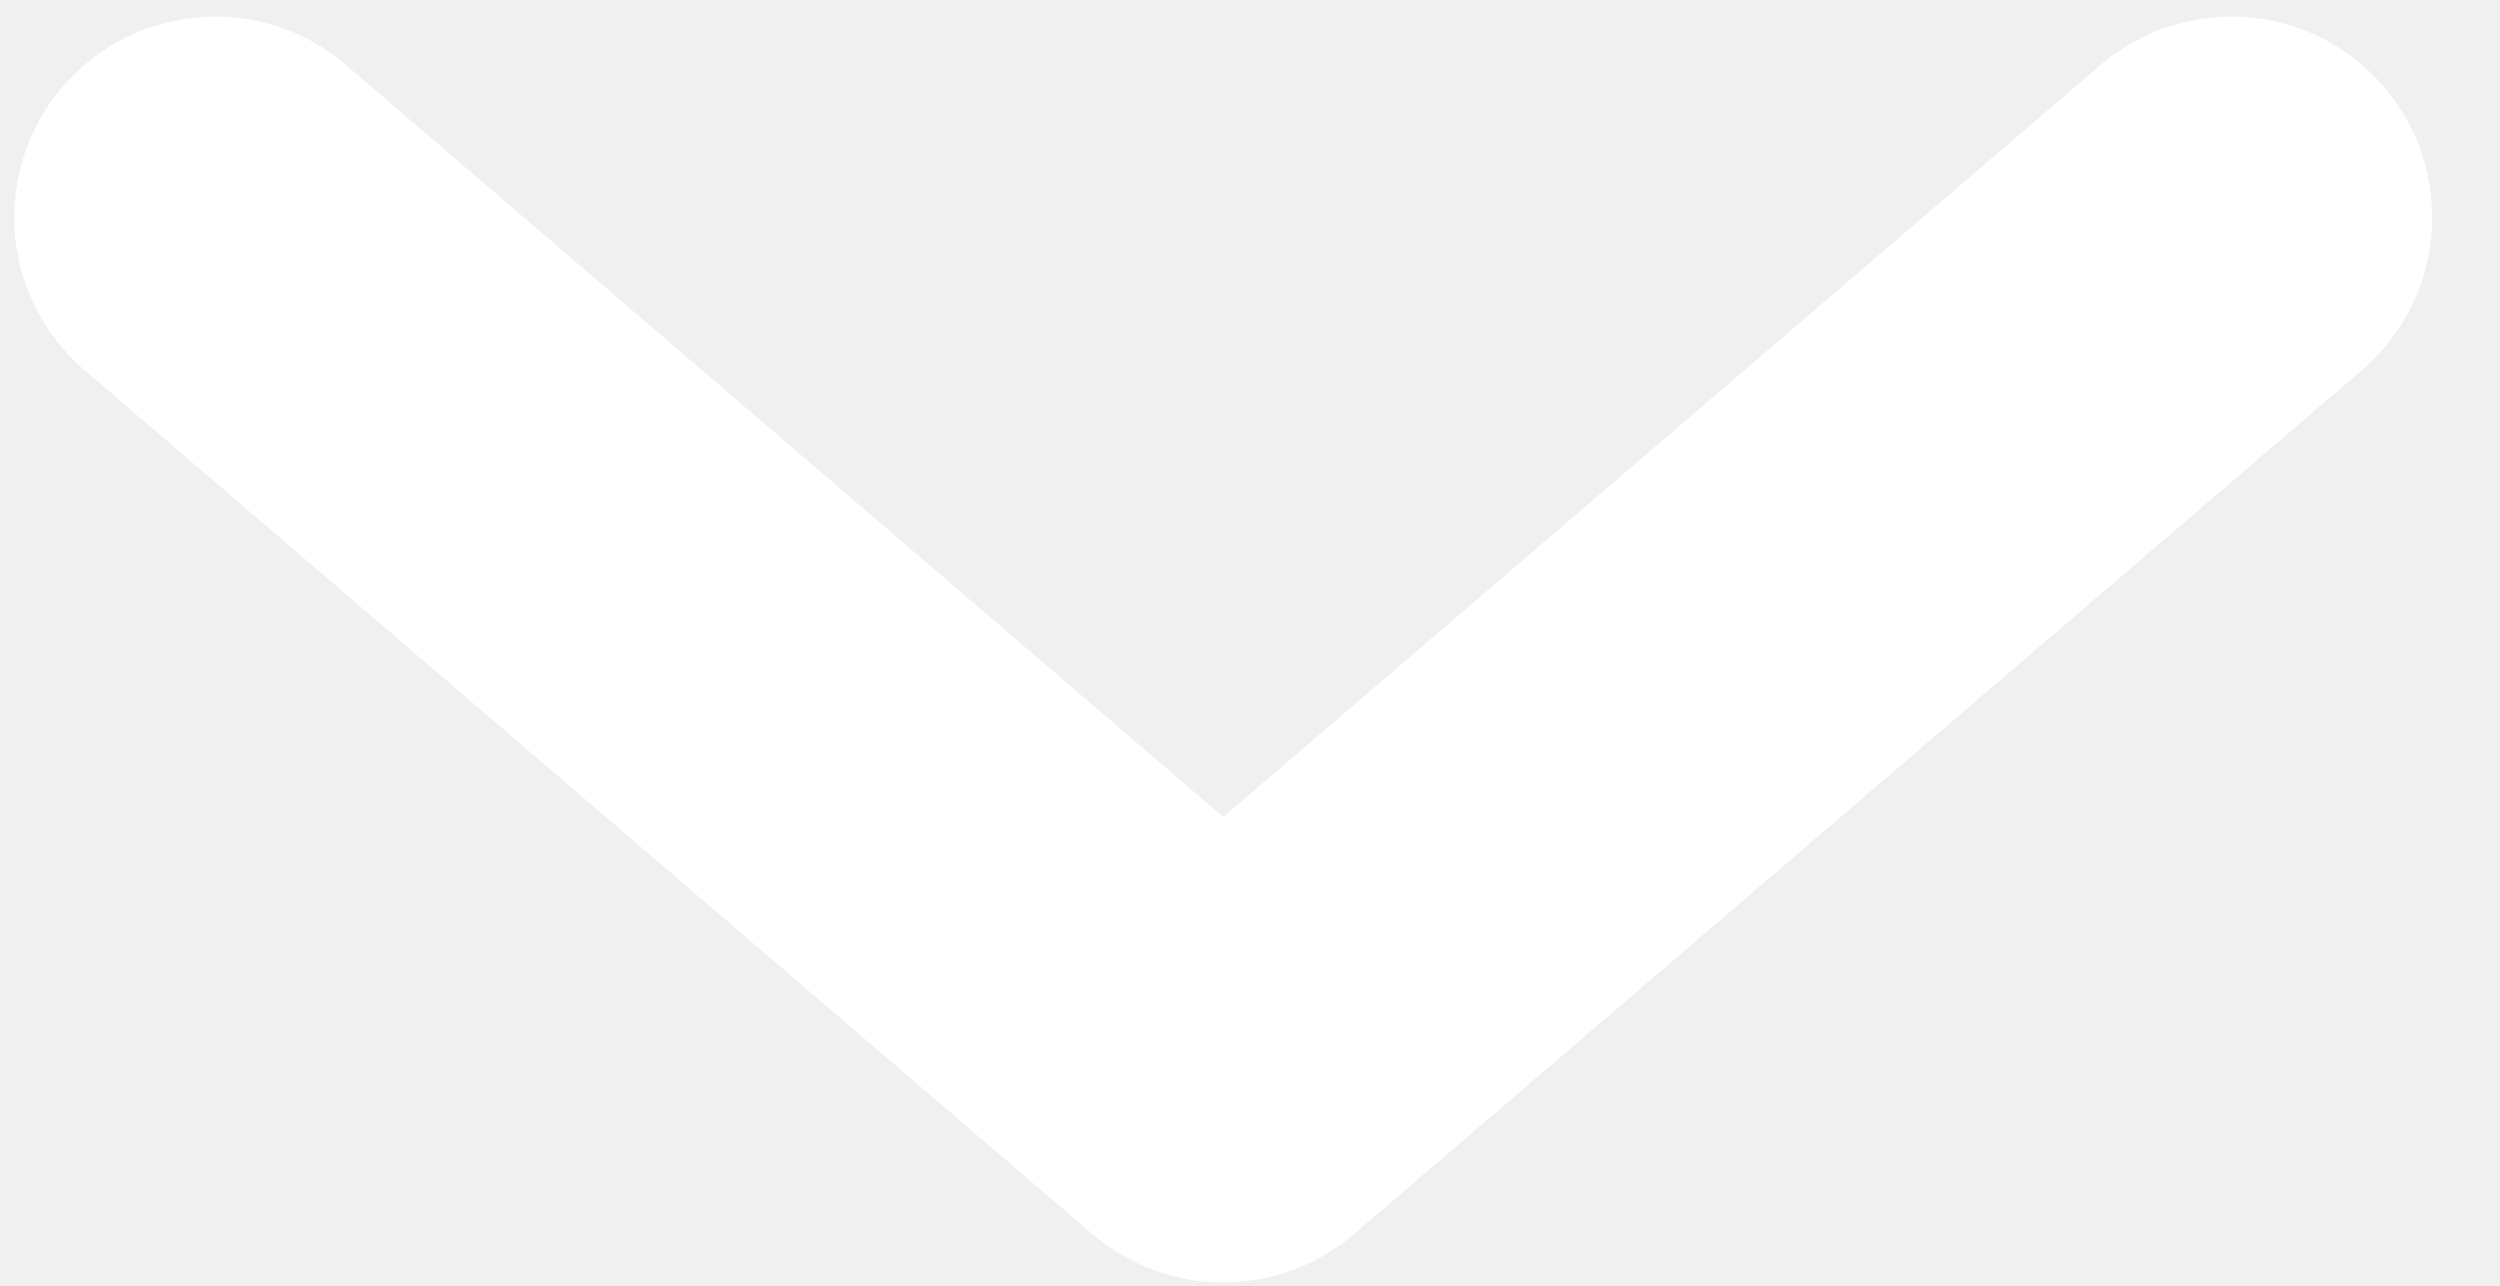
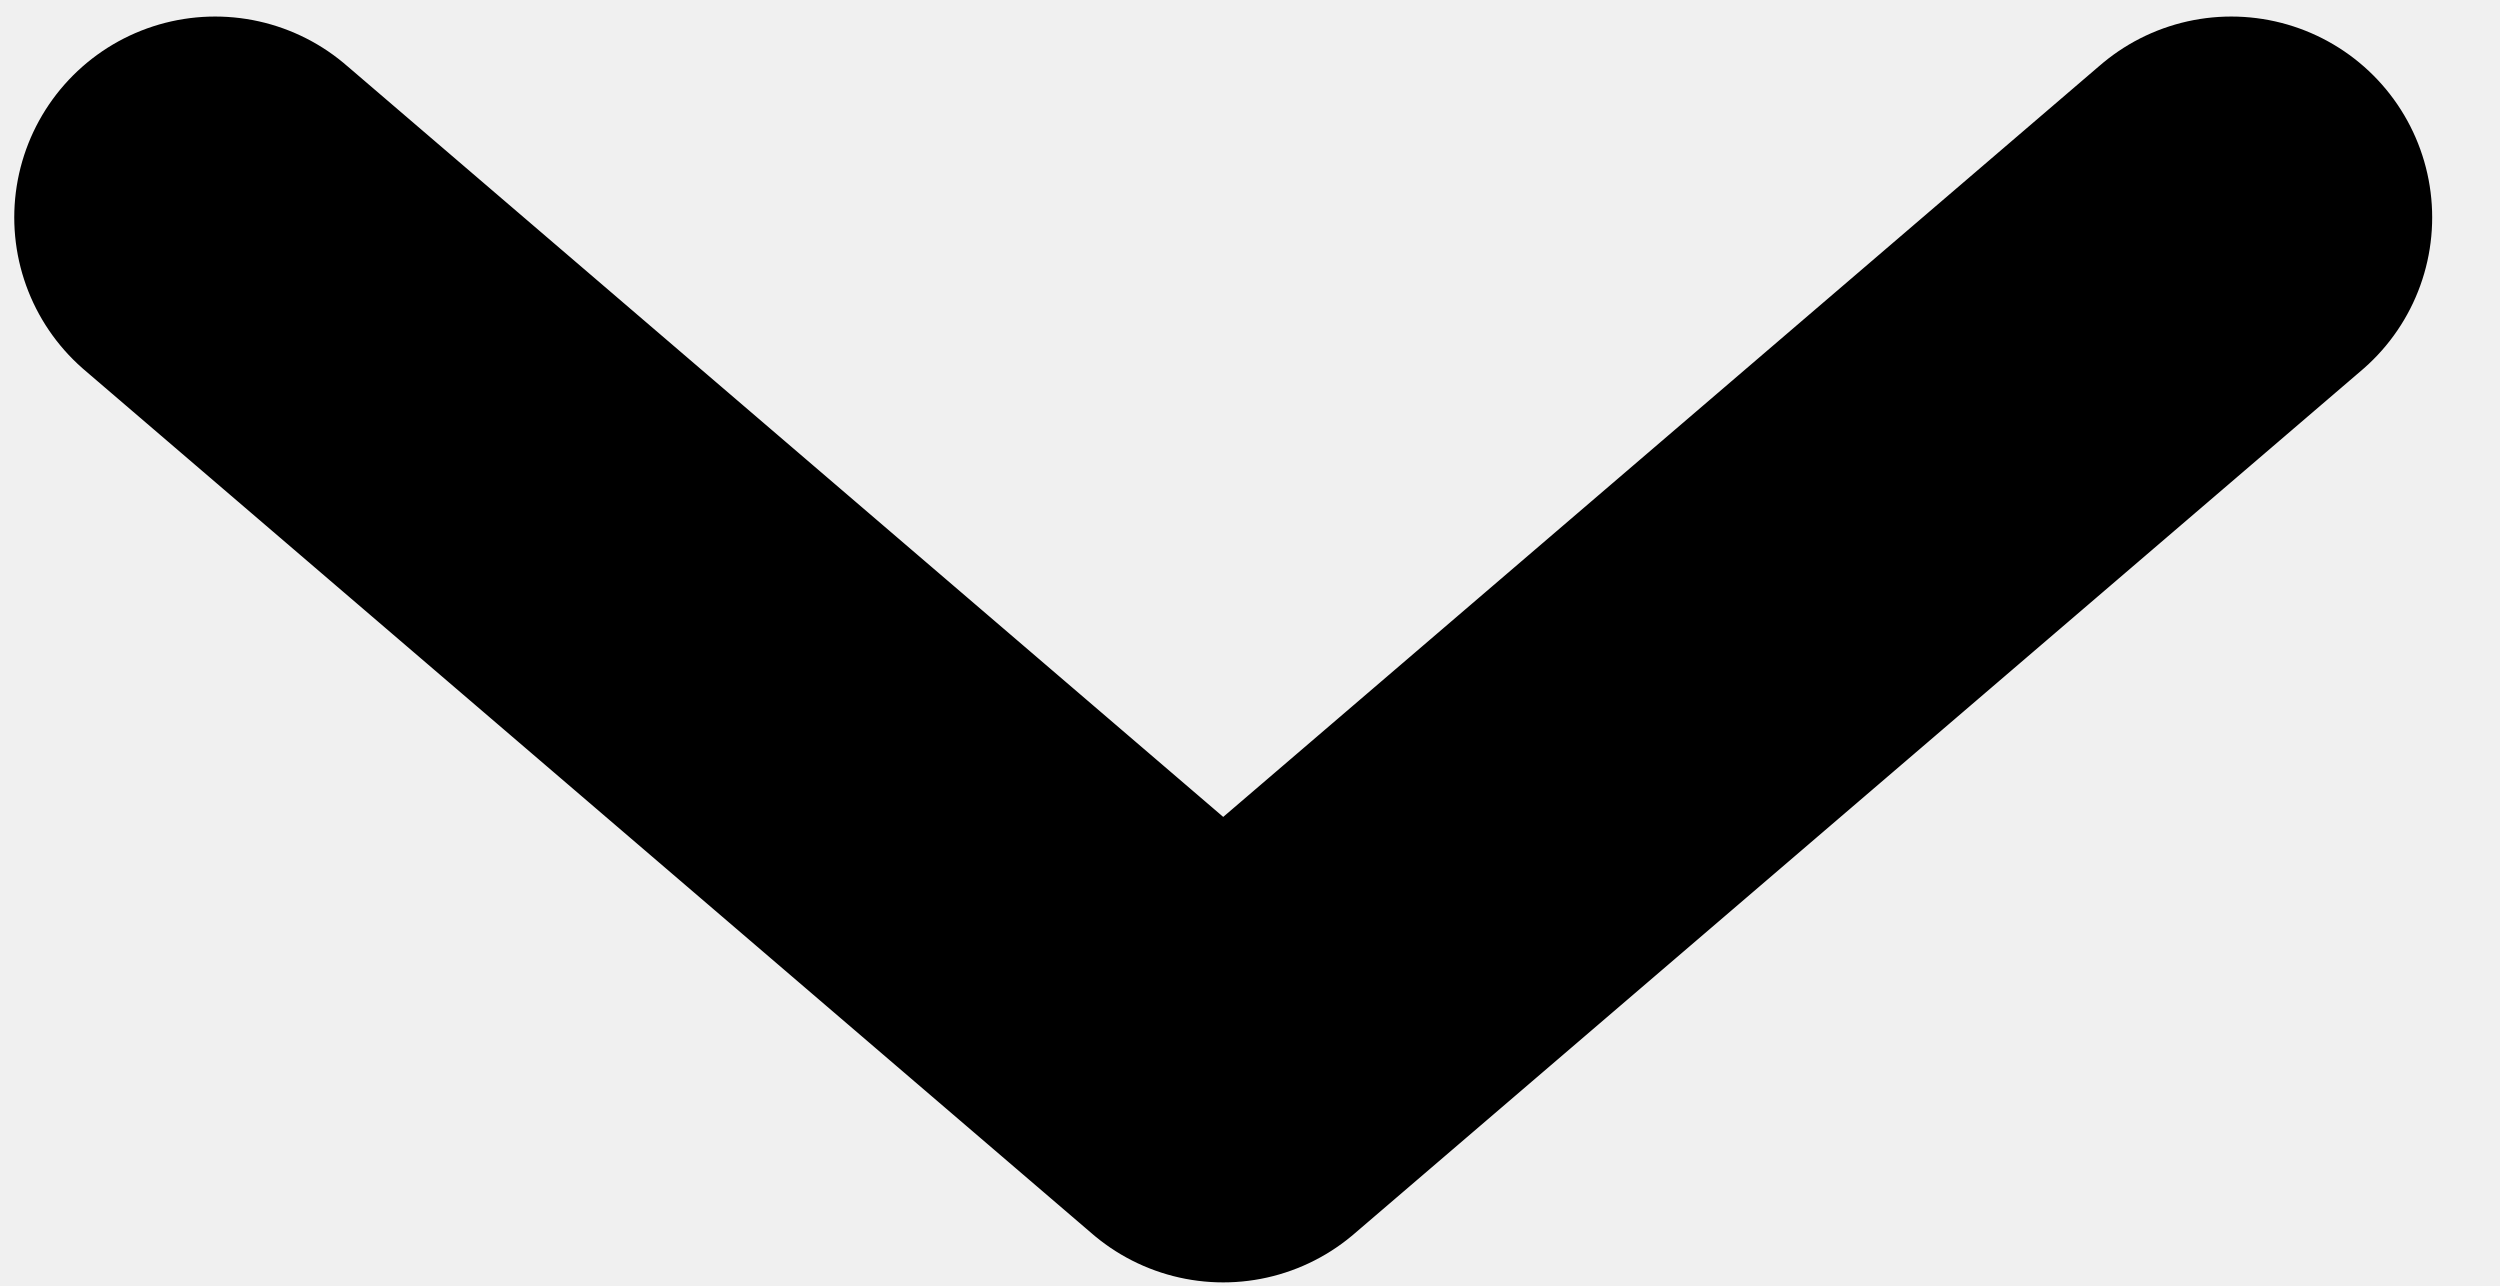
<svg xmlns="http://www.w3.org/2000/svg" width="100%" height="100%" viewBox="0 0 35 18" fill="none">
-   <path d="M31.238 3.044L17.125 15.141L3.012 3.044" stroke="white" stroke-width="5.625" stroke-linecap="round" stroke-linejoin="round" />
+   <path d="M31.238 3.044L17.125 15.141L3.012 3.044" stroke="black" stroke-width="5.625" stroke-linecap="round" stroke-linejoin="round" />
</svg>
